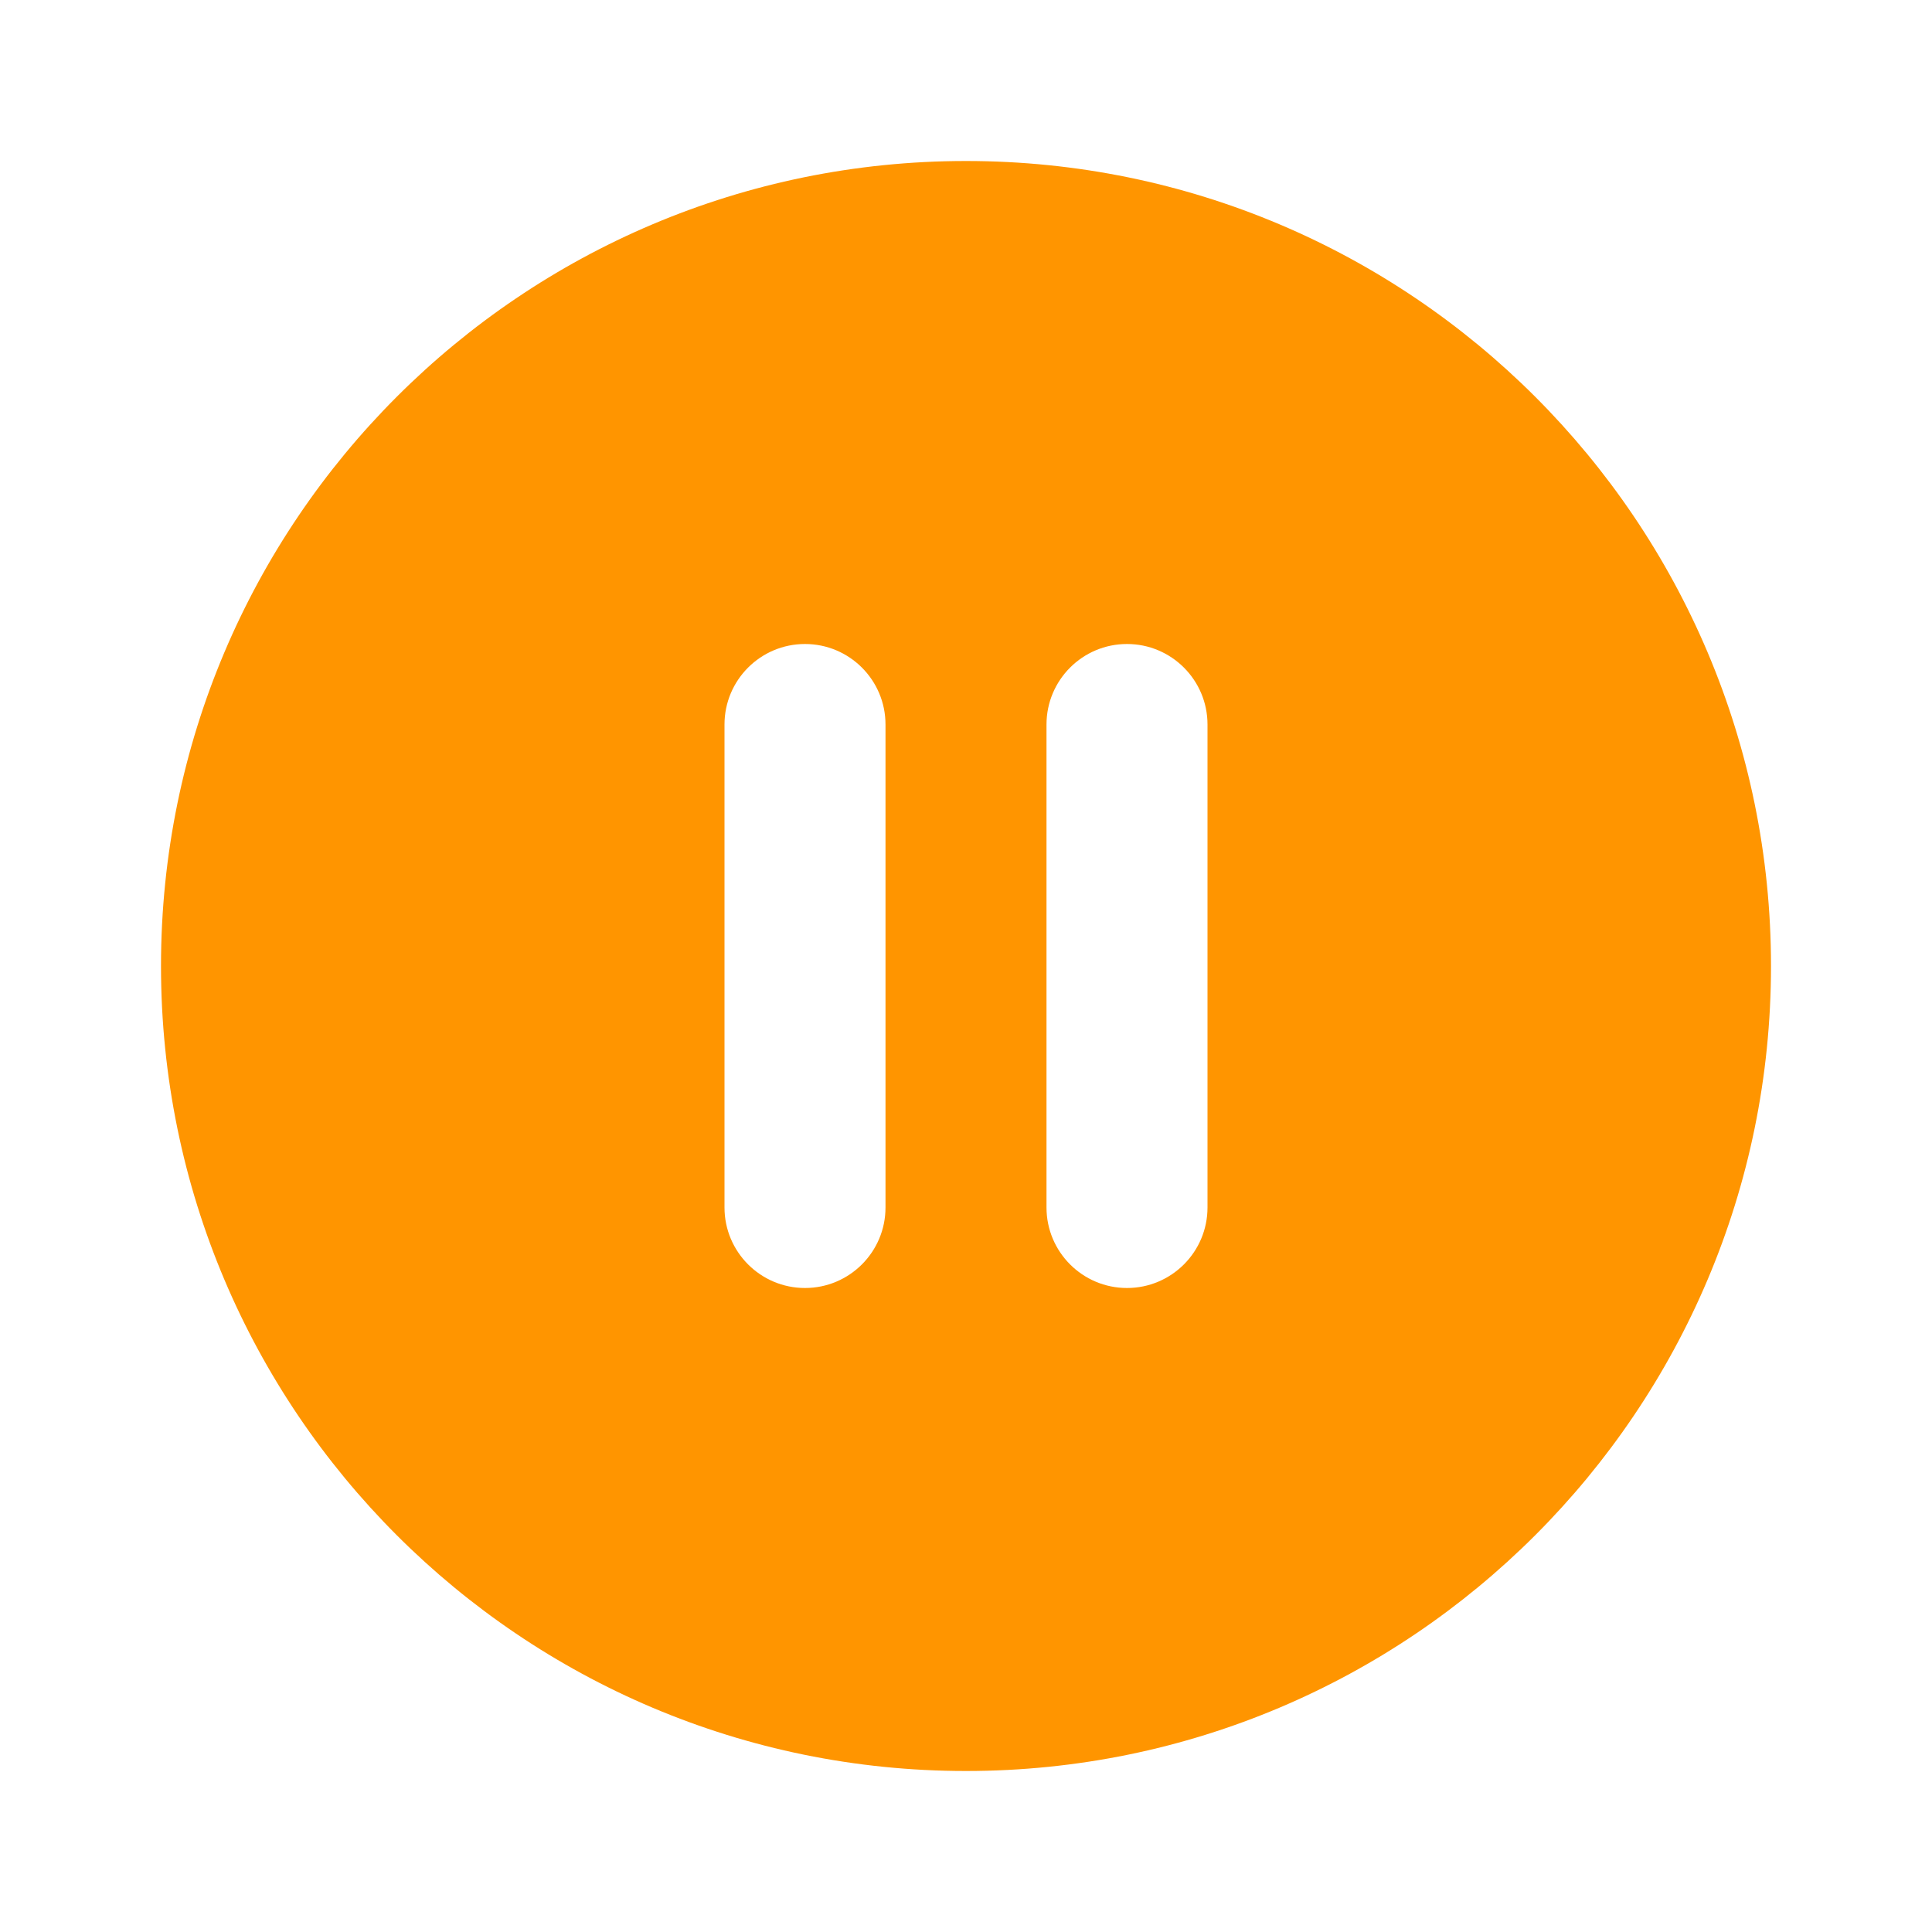
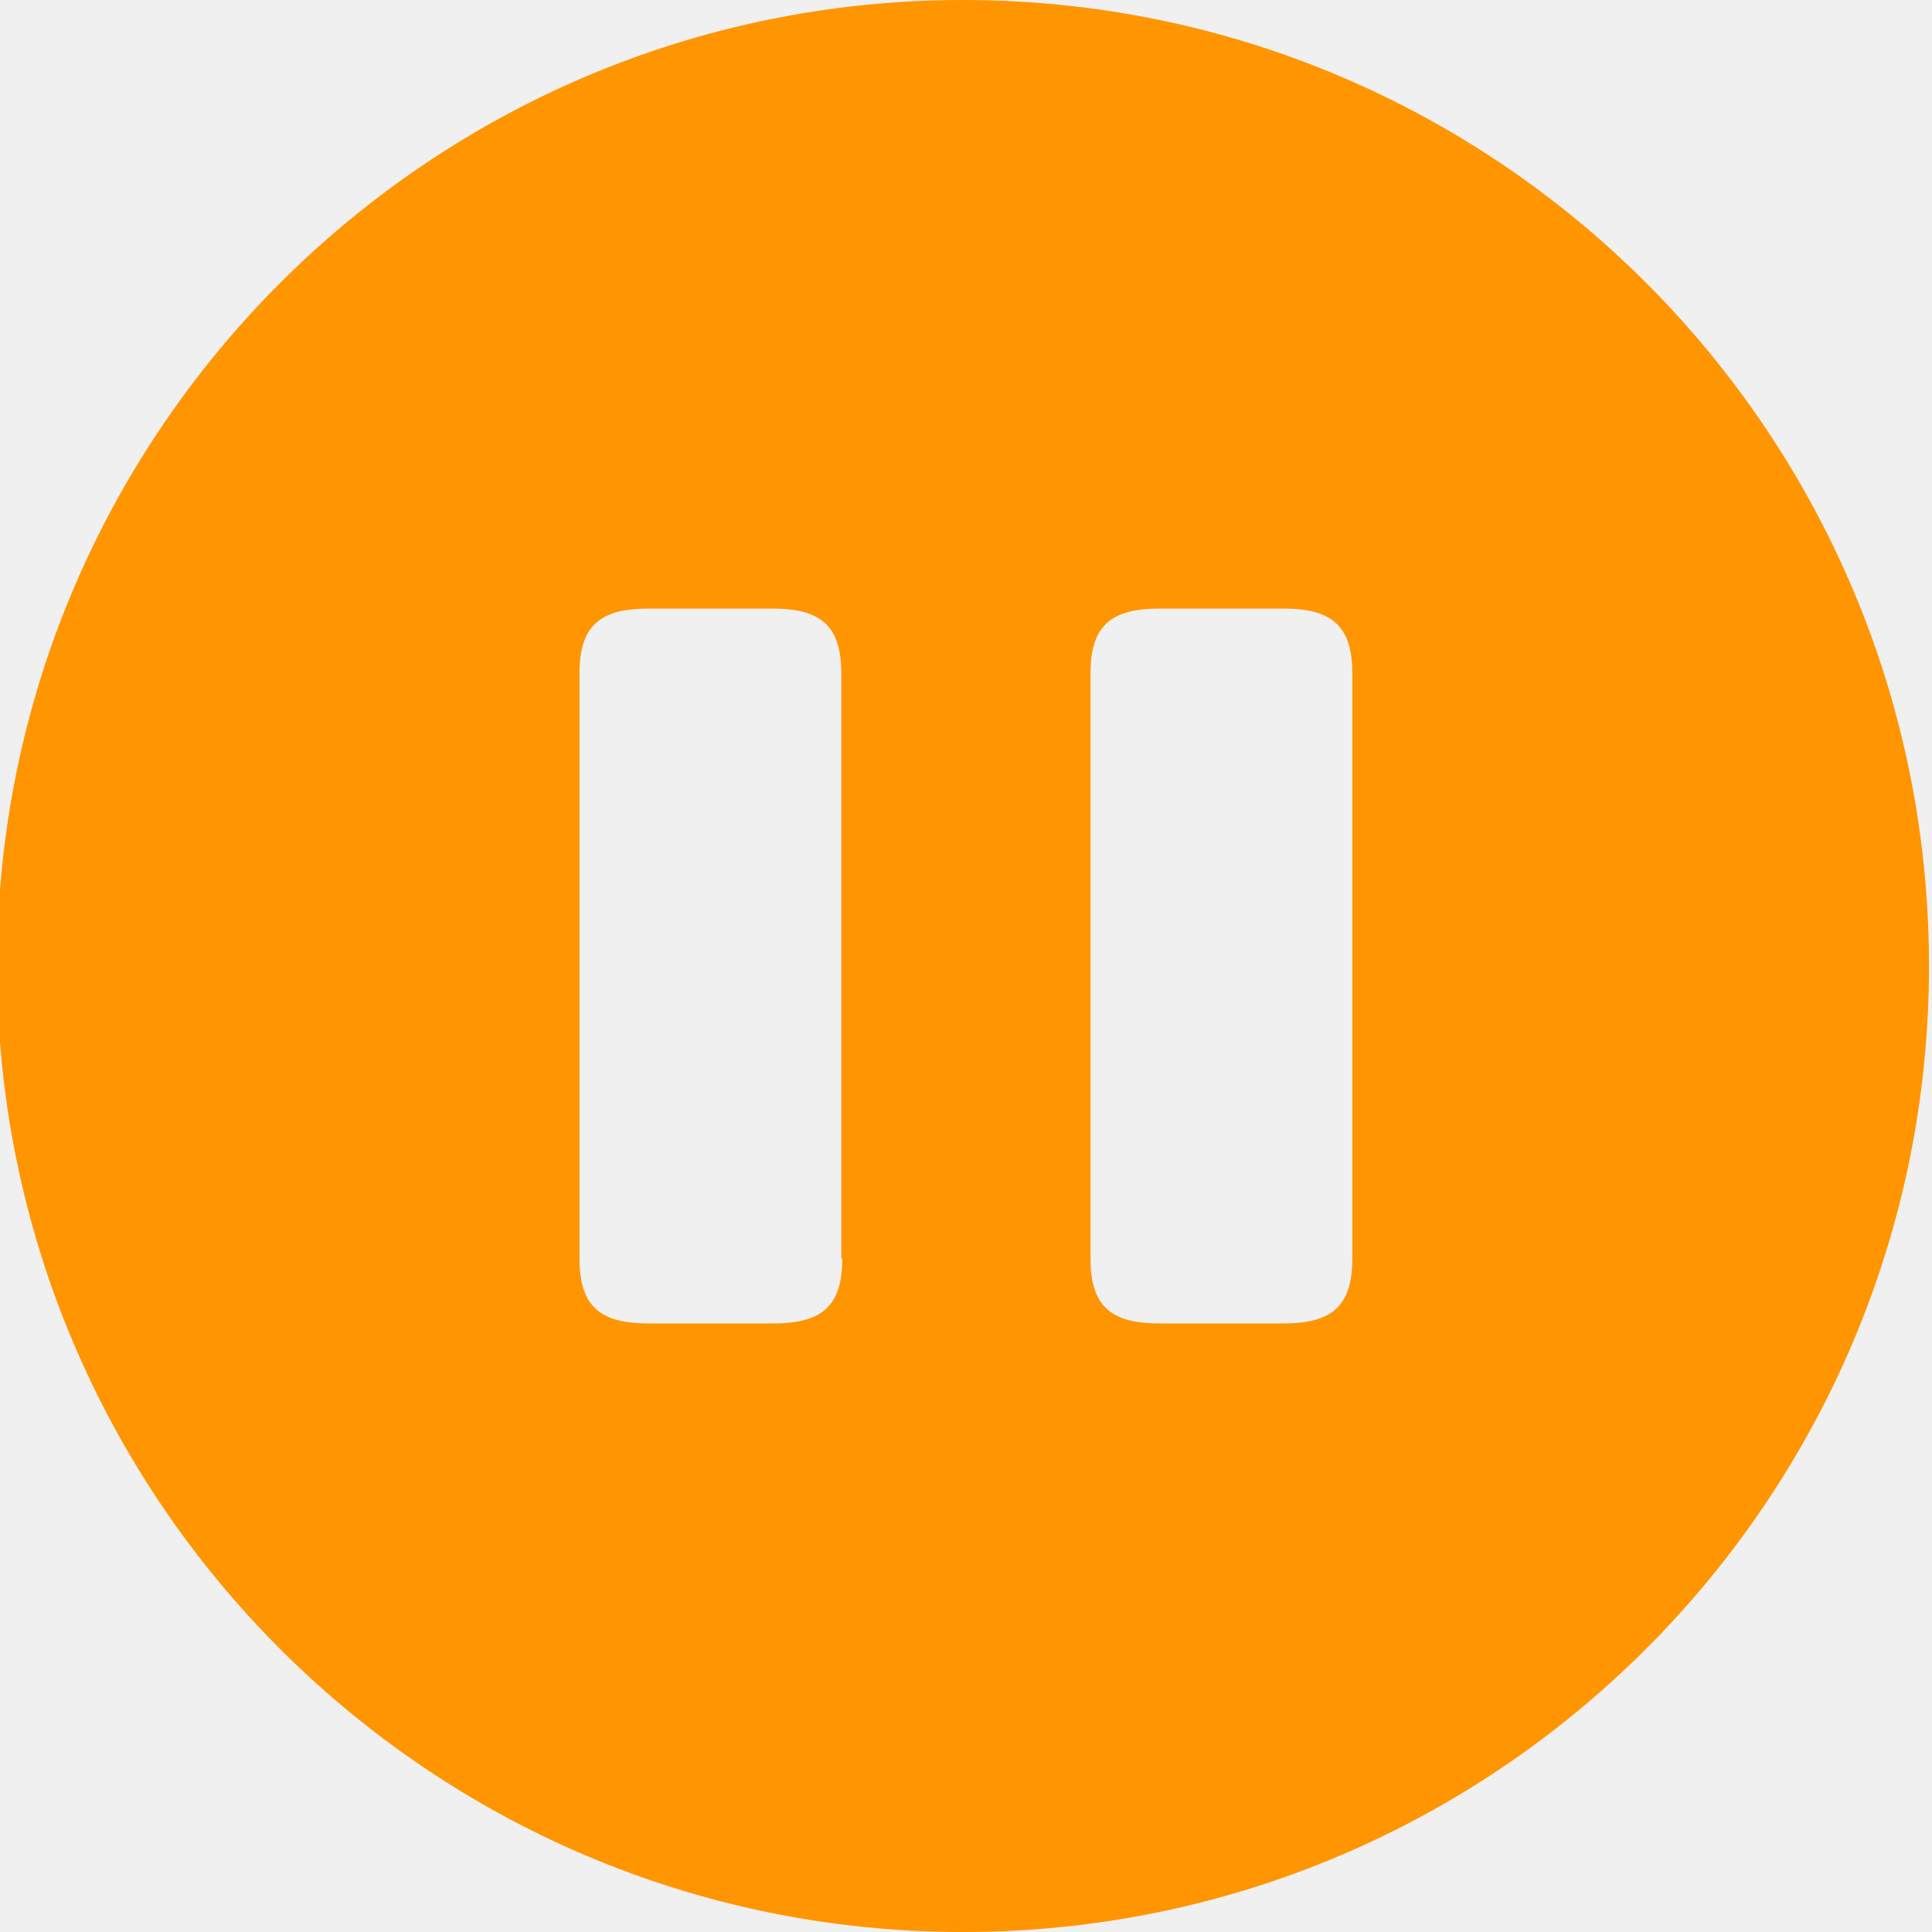
- <svg xmlns="http://www.w3.org/2000/svg" width="800px" height="800px" viewBox="0 0 24 24" fill="none">
+ <svg xmlns="http://www.w3.org/2000/svg" viewBox="2 2 20 20" fill="none">
  <g id="SVGRepo_bgCarrier" stroke-width="0" />
  <g id="SVGRepo_tracerCarrier" stroke-linecap="round" stroke-linejoin="round" />
  <g id="SVGRepo_iconCarrier">
-     <rect width="24" height="24" fill="white" />
-     <path fill-rule="evenodd" clip-rule="evenodd" d="M2 12C2 6.477 6.477 2 12 2C17.523 2 22 6.477 22 12C22 17.523 17.523 22 12 22C6.477 22 2 17.523 2 12ZM14 8C14.552 8 15 8.448 15 9L15 15C15 15.552 14.552 16 14 16C13.448 16 13 15.552 13 15L13 9C13 8.448 13.448 8 14 8ZM10 8C10.552 8 11 8.448 11 9L11 15C11 15.552 10.552 16 10 16C9.448 16 9 15.552 9 15L9 9C9 8.448 9.448 8 10 8Z" fill="#ff9500" />
+     <path d="M11.969 2C6.449 2 1.969 6.48 1.969 12C1.969 17.52 6.449 22 11.969 22C17.489 22 21.969 17.52 21.969 12C21.969 6.48 17.499 2 11.969 2ZM10.719 15.03C10.719 15.51 10.519 15.7 10.009 15.7H8.709C8.199 15.7 7.999 15.51 7.999 15.03V8.97C7.999 8.49 8.199 8.3 8.709 8.3H9.999C10.509 8.3 10.709 8.49 10.709 8.97V15.03H10.719ZM15.999 15.03C15.999 15.51 15.799 15.7 15.289 15.7H13.999C13.489 15.7 13.289 15.51 13.289 15.03V8.97C13.289 8.49 13.489 8.3 13.999 8.3H15.289C15.799 8.3 15.999 8.49 15.999 8.97V15.03Z" fill="#ff9500" />
  </g>
</svg>
